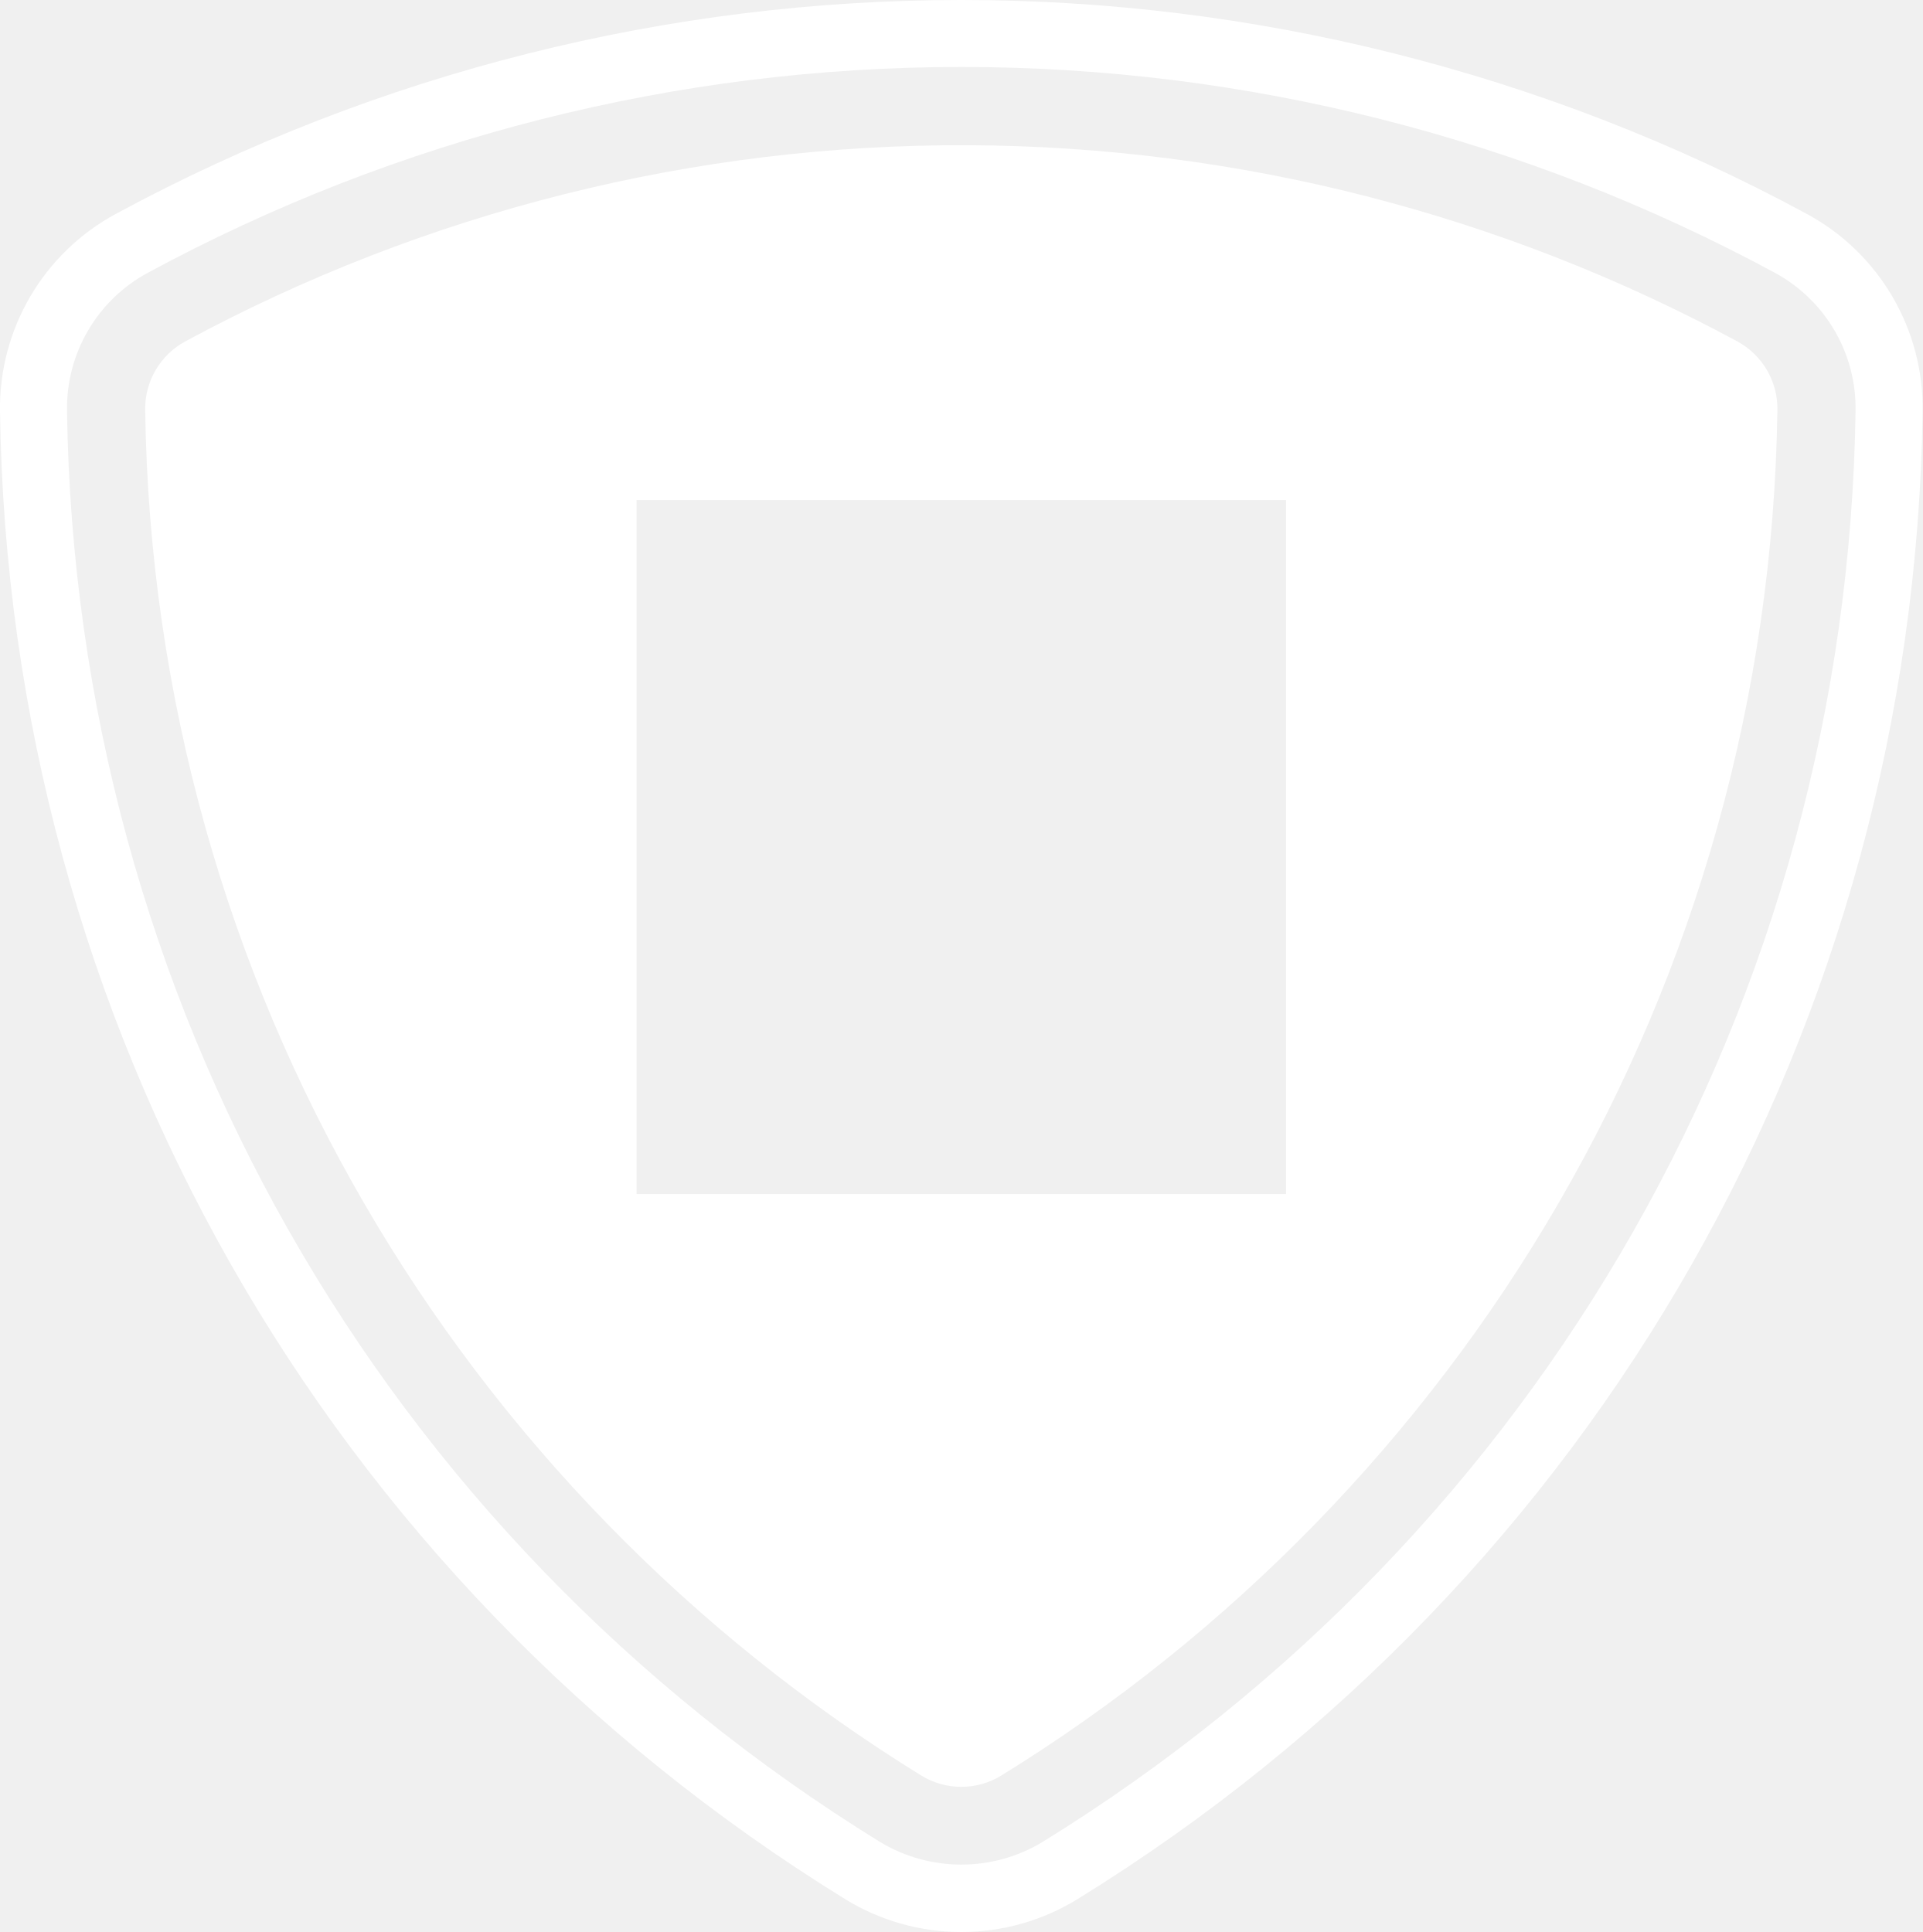
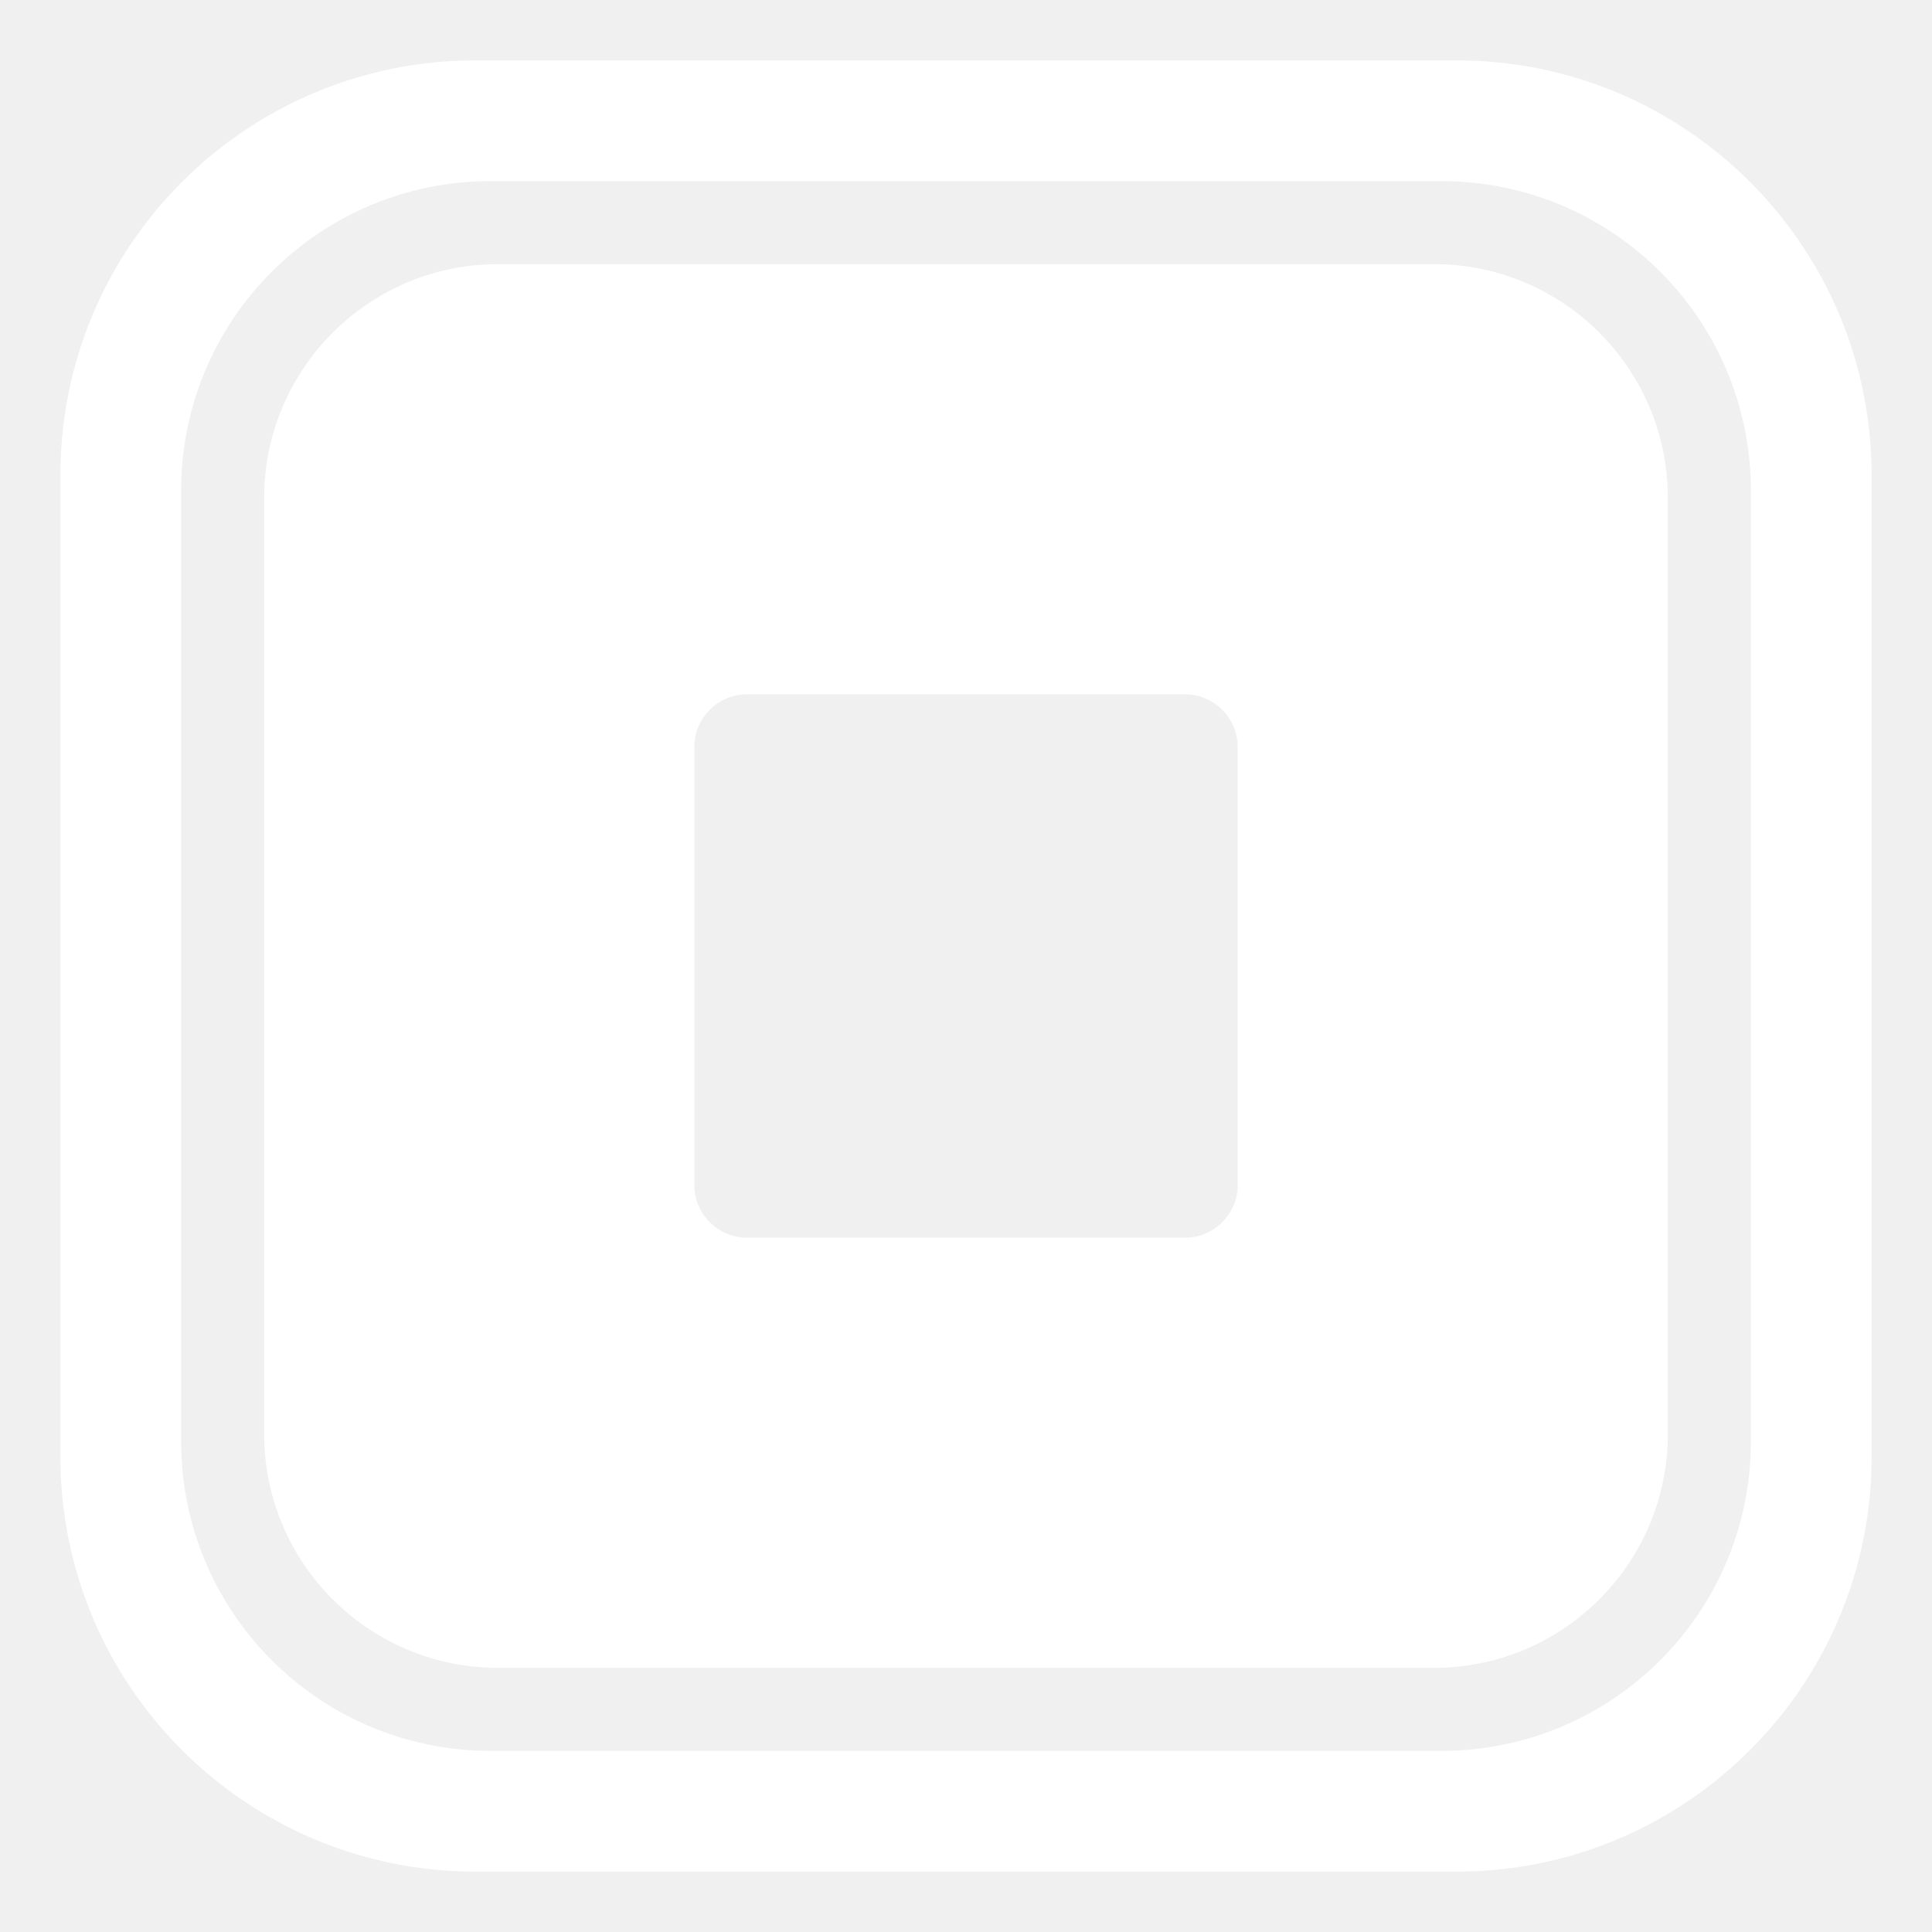
- <svg xmlns="http://www.w3.org/2000/svg" viewBox="0 0 565.15 568" version="1.1" id="svg16">
-   <defs id="defs4">
-     <style id="style2">.cls-1{fill:red;}.cls-2{fill:#fff;}</style>
+ <svg xmlns="http://www.w3.org/2000/svg" viewBox="0 0 512 512">
+   <defs>
+     <mask id="m" maskUnits="userSpaceOnUse" x="0" y="0" width="512" height="512">
+       <rect width="512" height="512" fill="#fff" />
+       <rect x="184" y="184" width="144" height="144" rx="14" fill="#000" />
+     </mask>
  </defs>
-   <path class="cls-1" d="m 282.58,568 a 65,65 0 0 1 -34.14,-9.66 C 95.41,463.94 2.54,300.46 0,121 a 64.91,64.91 0 0 1 34,-58.09 522.56,522.56 0 0 1 497.16,0 64.91,64.91 0 0 1 34,58.12 c -2.53,179.43 -95.4,342.91 -248.42,437.3 A 65,65 0 0 1 282.58,568 Z m 0,-548.31 A 502.24,502.24 0 0 0 43.4,80.22 45.27,45.27 0 0 0 19.7,120.75 c 2.44,172.67 91.81,330 239.07,420.83 a 46.19,46.19 0 0 0 47.61,0 C 453.64,450.73 543,293.42 545.45,120.75 A 45.26,45.26 0 0 0 521.75,80.21 502.26,502.26 0 0 0 282.58,19.69 Z" id="path8" style="fill:#ffffff" />
-   <path style="fill:#ffffff" d="M 284.705 42.693 A 479.9 479.9 0 0 0 54.369 100.42 A 22.53 22.53 0 0 0 42.67 120.42 C 45.07 290.26 135.67 438.64 270.83 522.01 A 22.48 22.48 0 0 0 294.32 522.01 C 429.48 438.64 520.08 290.26 522.48 120.42 A 22.53 22.53 0 0 0 510.779 100.42 A 479.9 479.9 0 0 0 284.705 42.693 z M 187.119 147.01 L 378.031 147.01 L 378.031 351.041 L 187.119 351.041 L 187.119 147.01 z " id="path10" />
+   <path fill="#fff" fill-rule="evenodd" d="M126,16 H386 A110,110 0 0 1 496,126 V386 A110,110 0 0 1 386,496 H126 A110,110 0 0 1 16,386 V126 A110,110 0 0 1 126,16 Z M130,48 H382 A82,82 0 0 1 464,130 V382 A82,82 0 0 1 382,464 H130 A82,82 0 0 1 48,382 V130 A82,82 0 0 1 130,48 Z" />
+   <rect x="70" y="70" width="372" height="372" rx="62" fill="#fff" mask="url(#m)" />
</svg>
